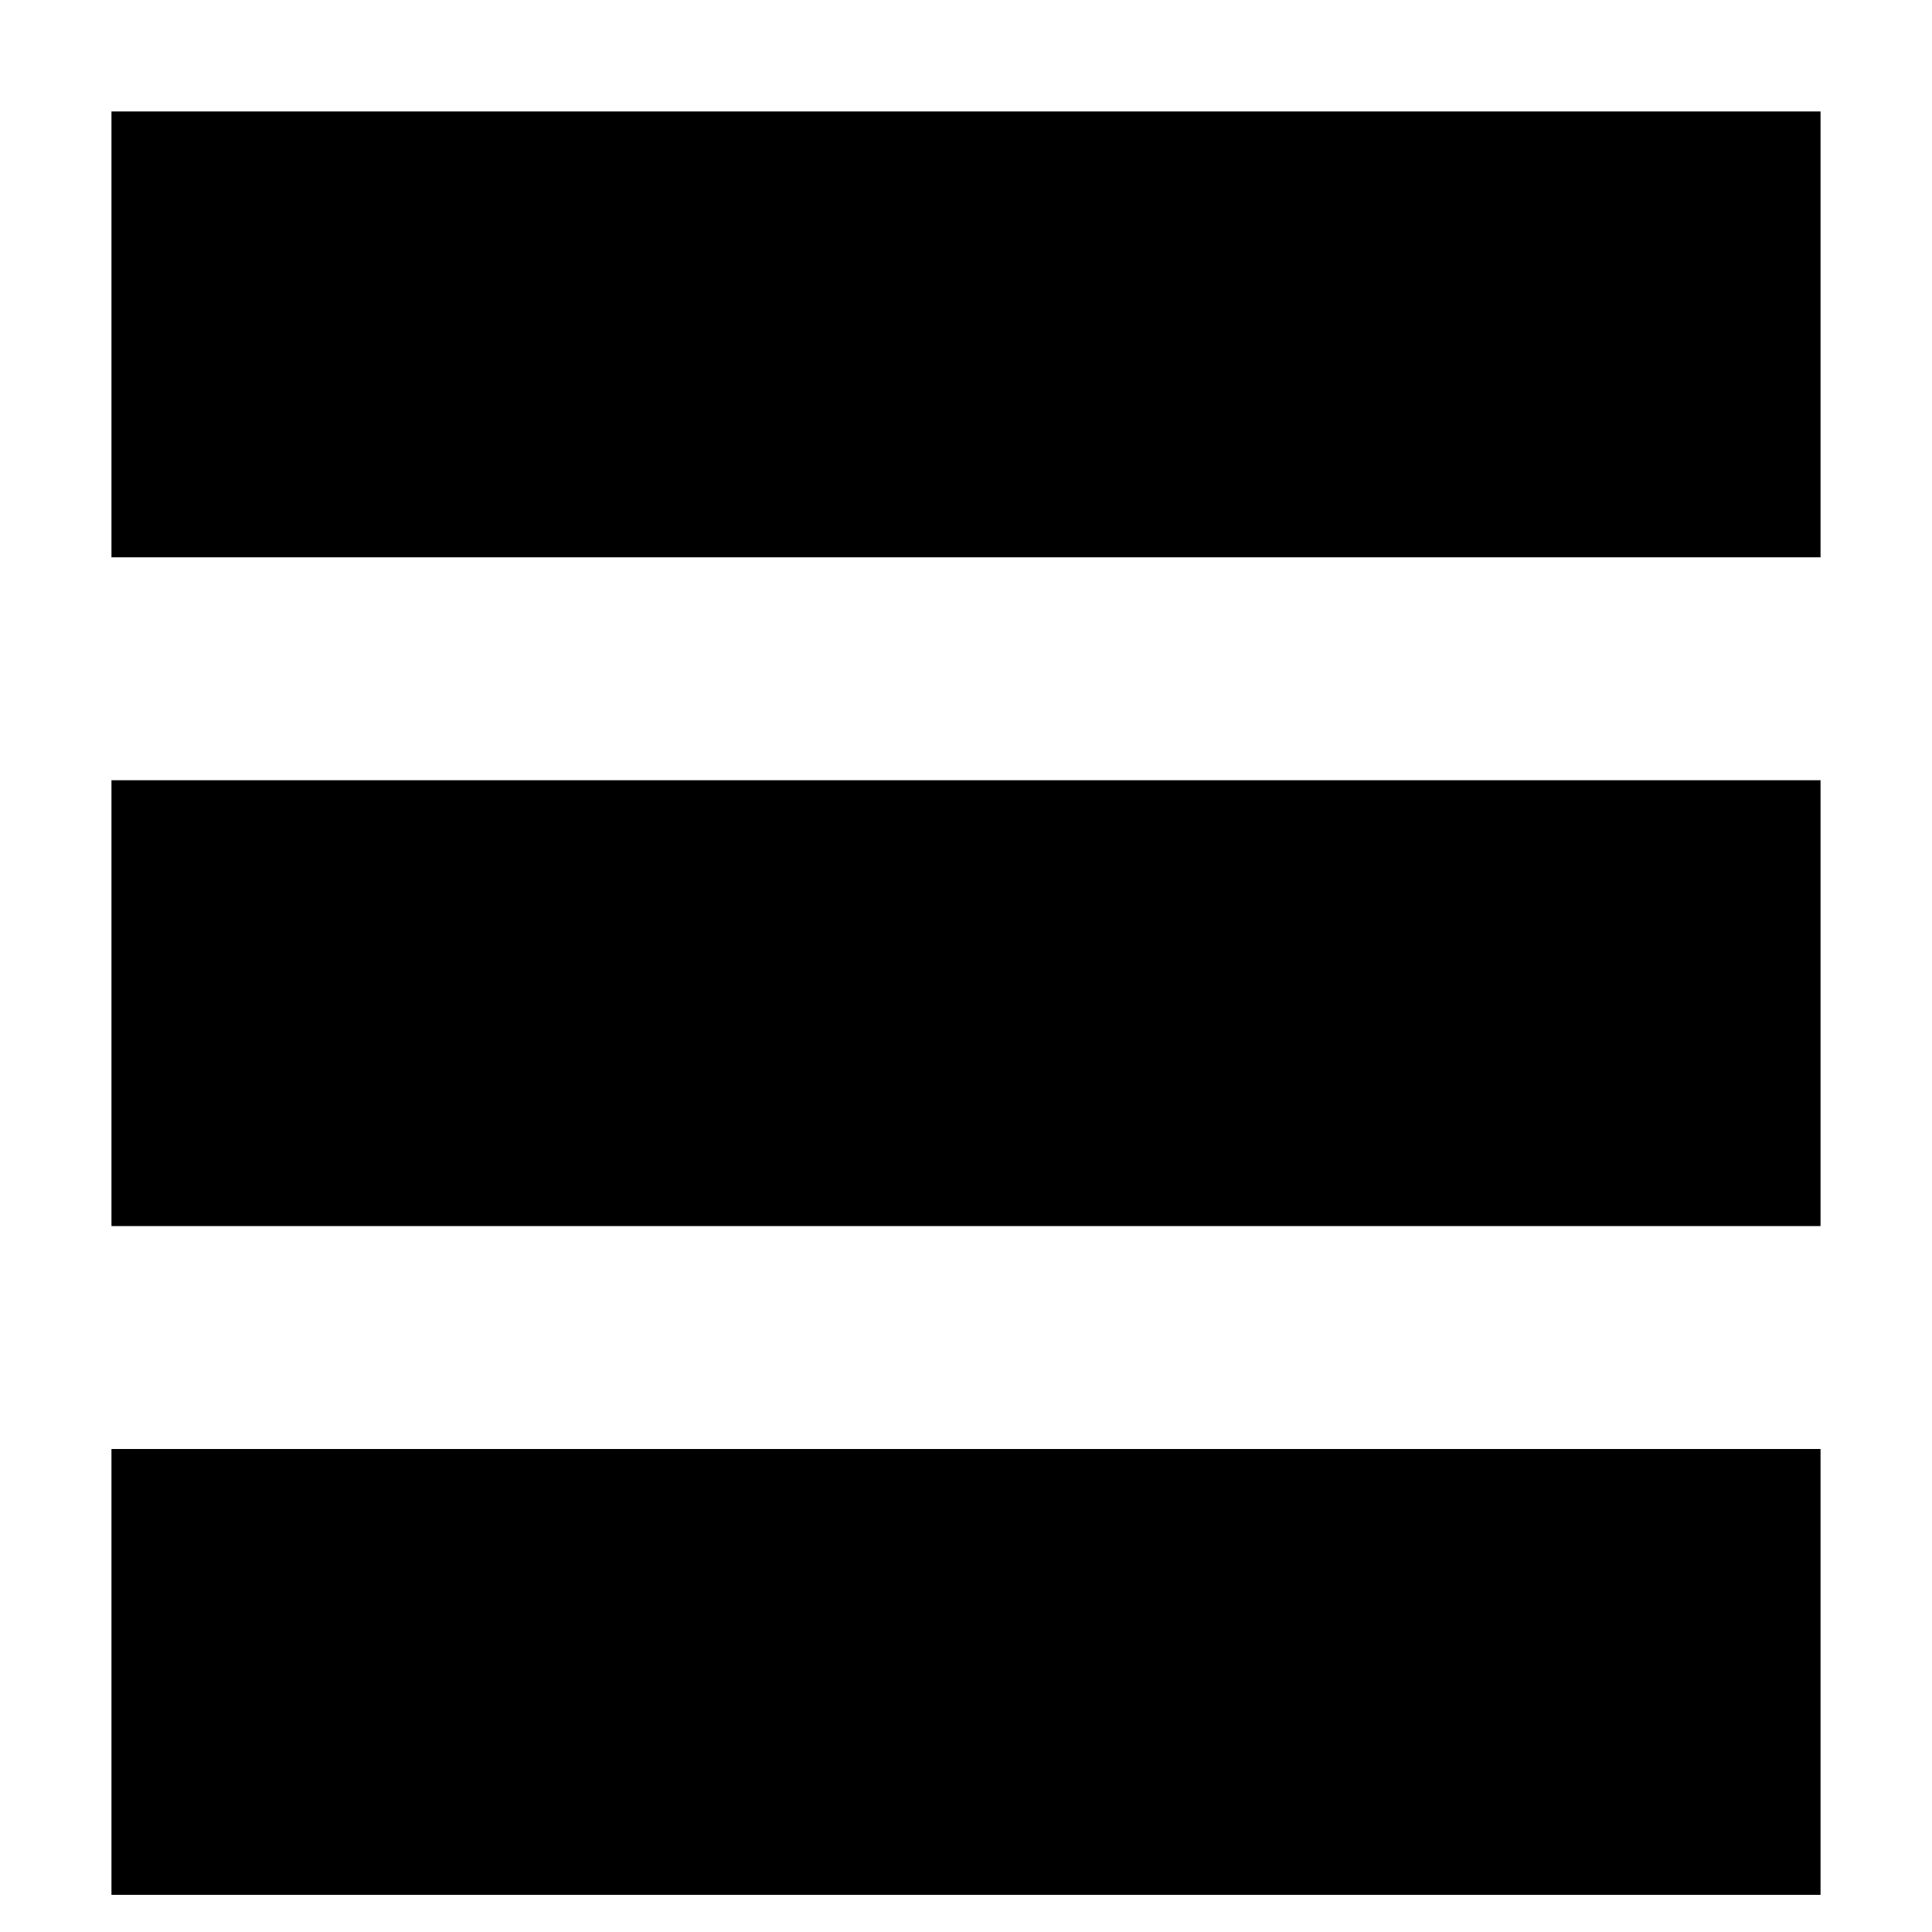
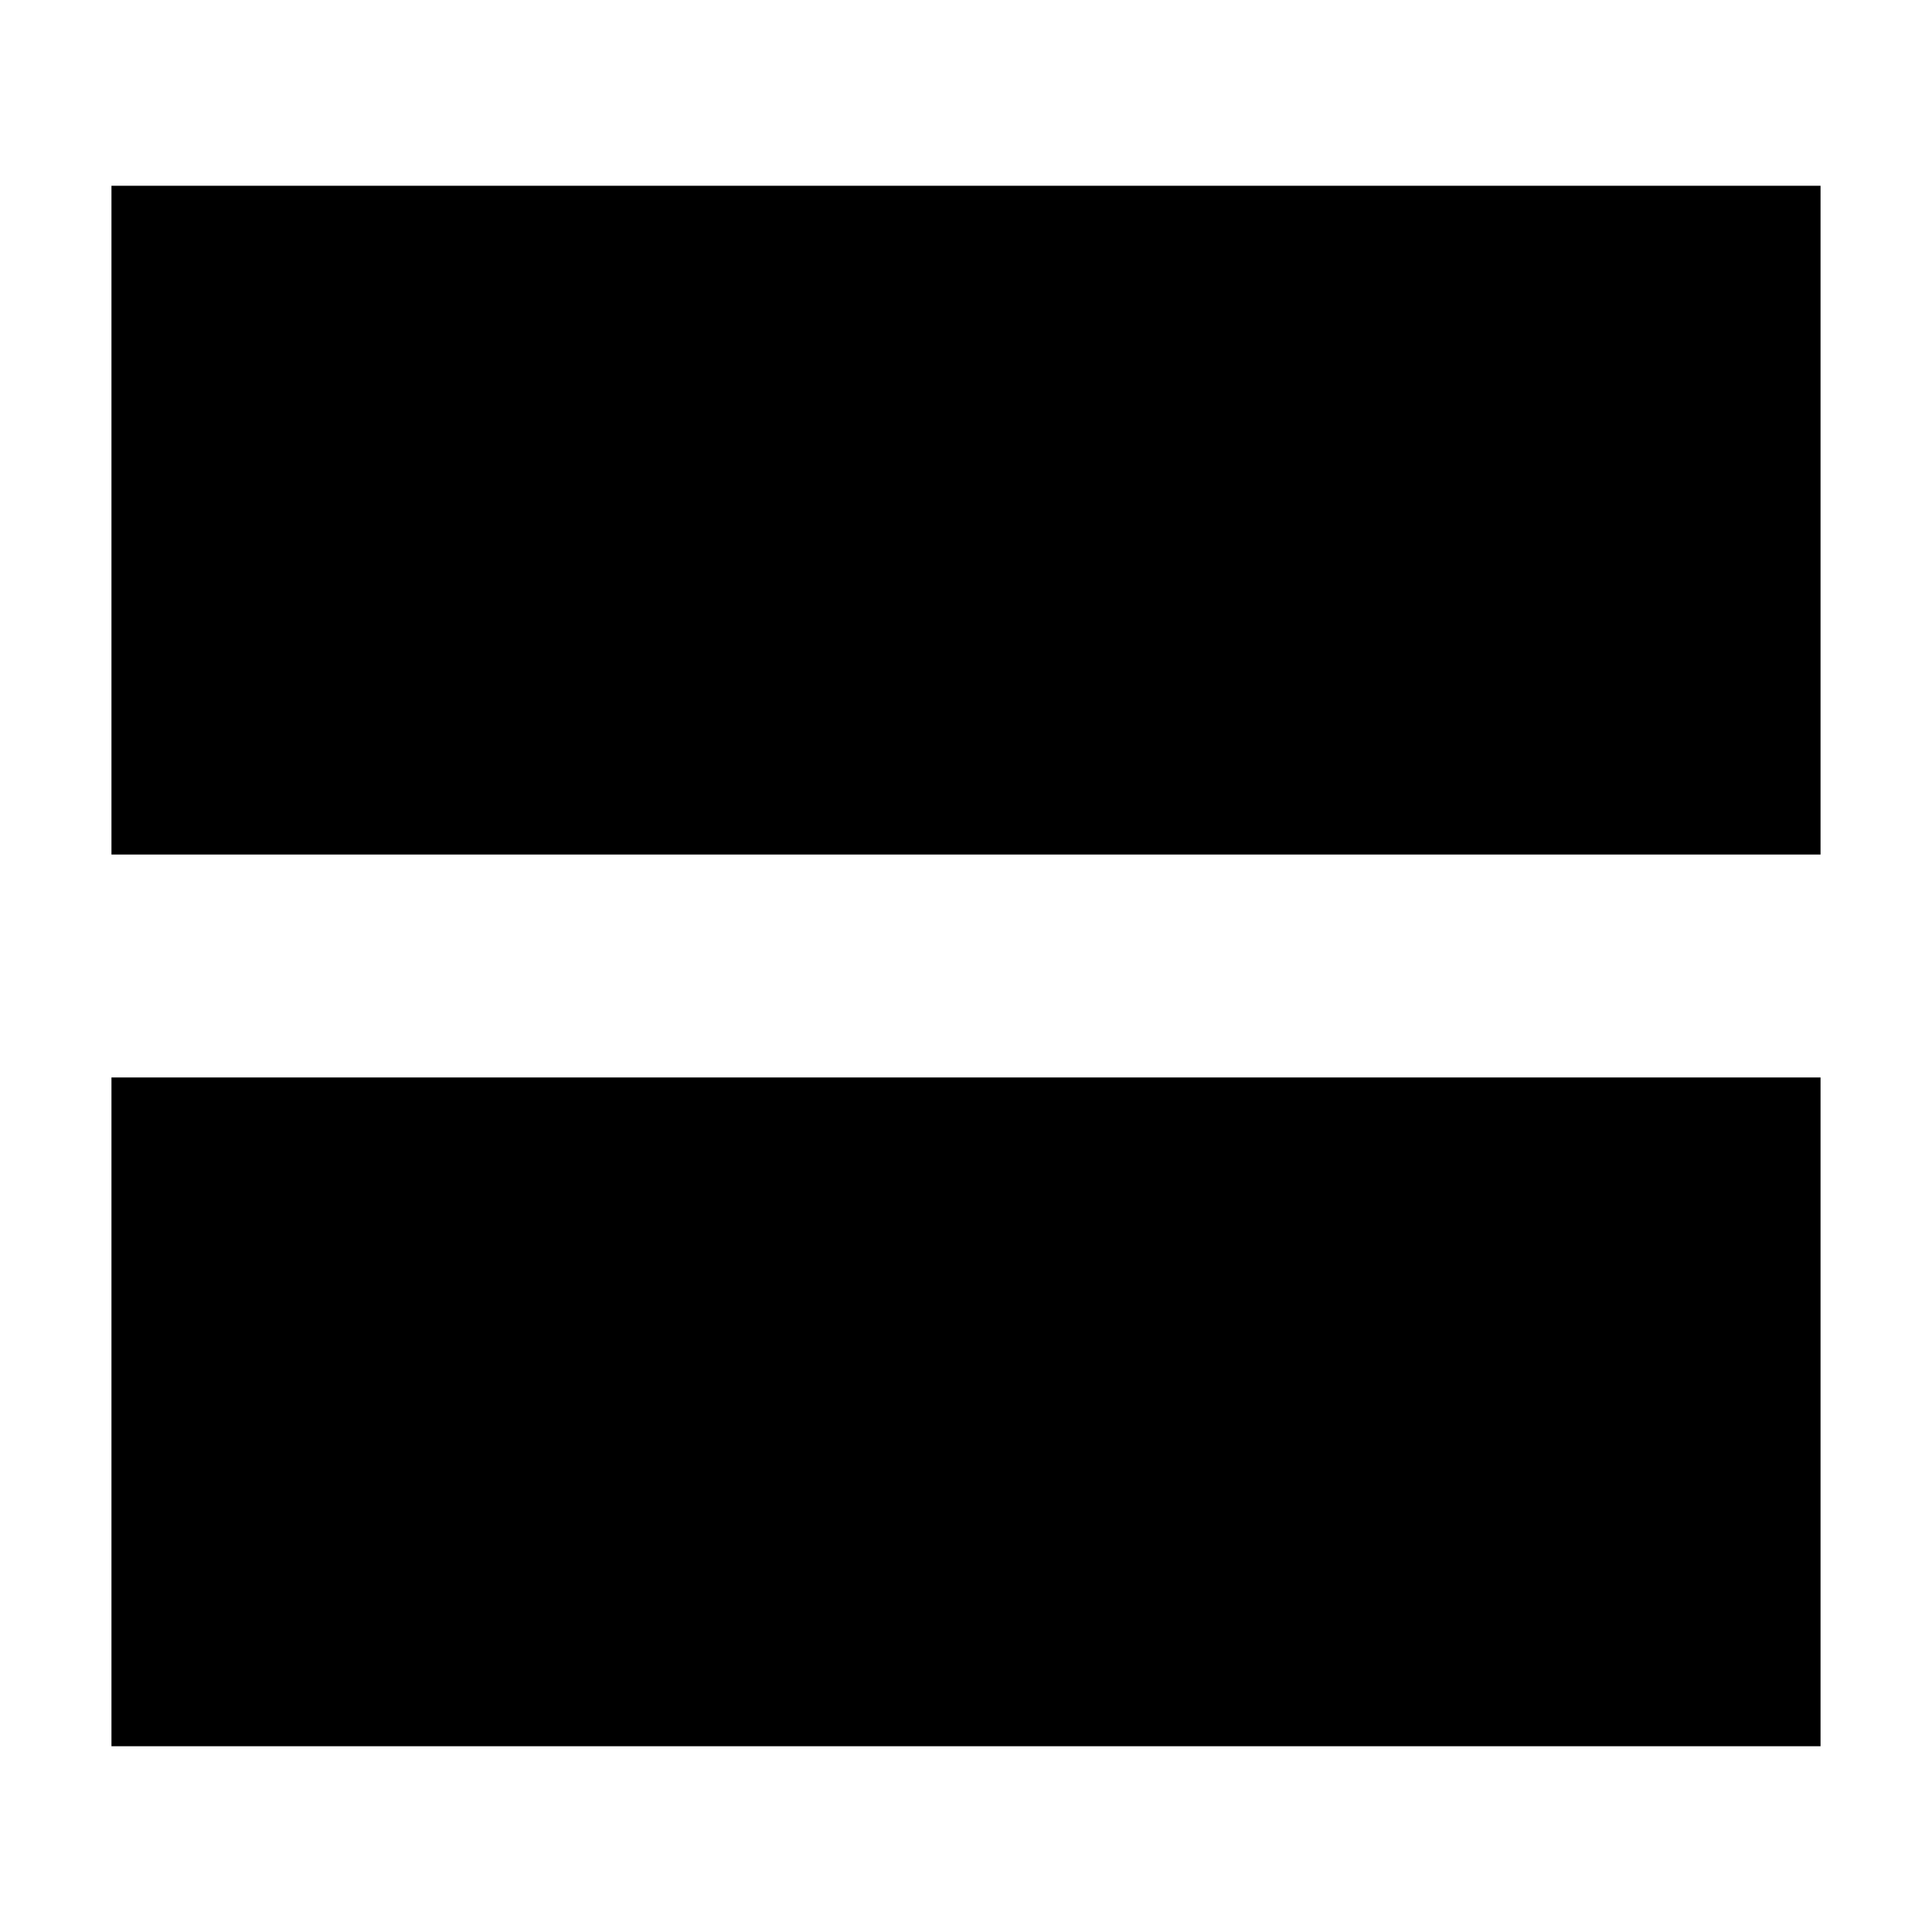
<svg xmlns="http://www.w3.org/2000/svg" viewBox="0 0 26 26">
-   <rect fill="currentColor" stroke="currentColor" x="2" y="2" width="22" height="5" />
-   <rect fill="currentColor" stroke="currentColor" x="2" y="11" width="22" height="5" />
-   <rect fill="currentColor" stroke="currentColor" x="2" y="20" width="22" height="5" />
+   <rect fill="currentColor" stroke="currentColor" x="2" y="3" width="22" height="8" />
+   <rect fill="currentColor" stroke="currentColor" x="2" y="15" width="22" height="8" />
</svg>
